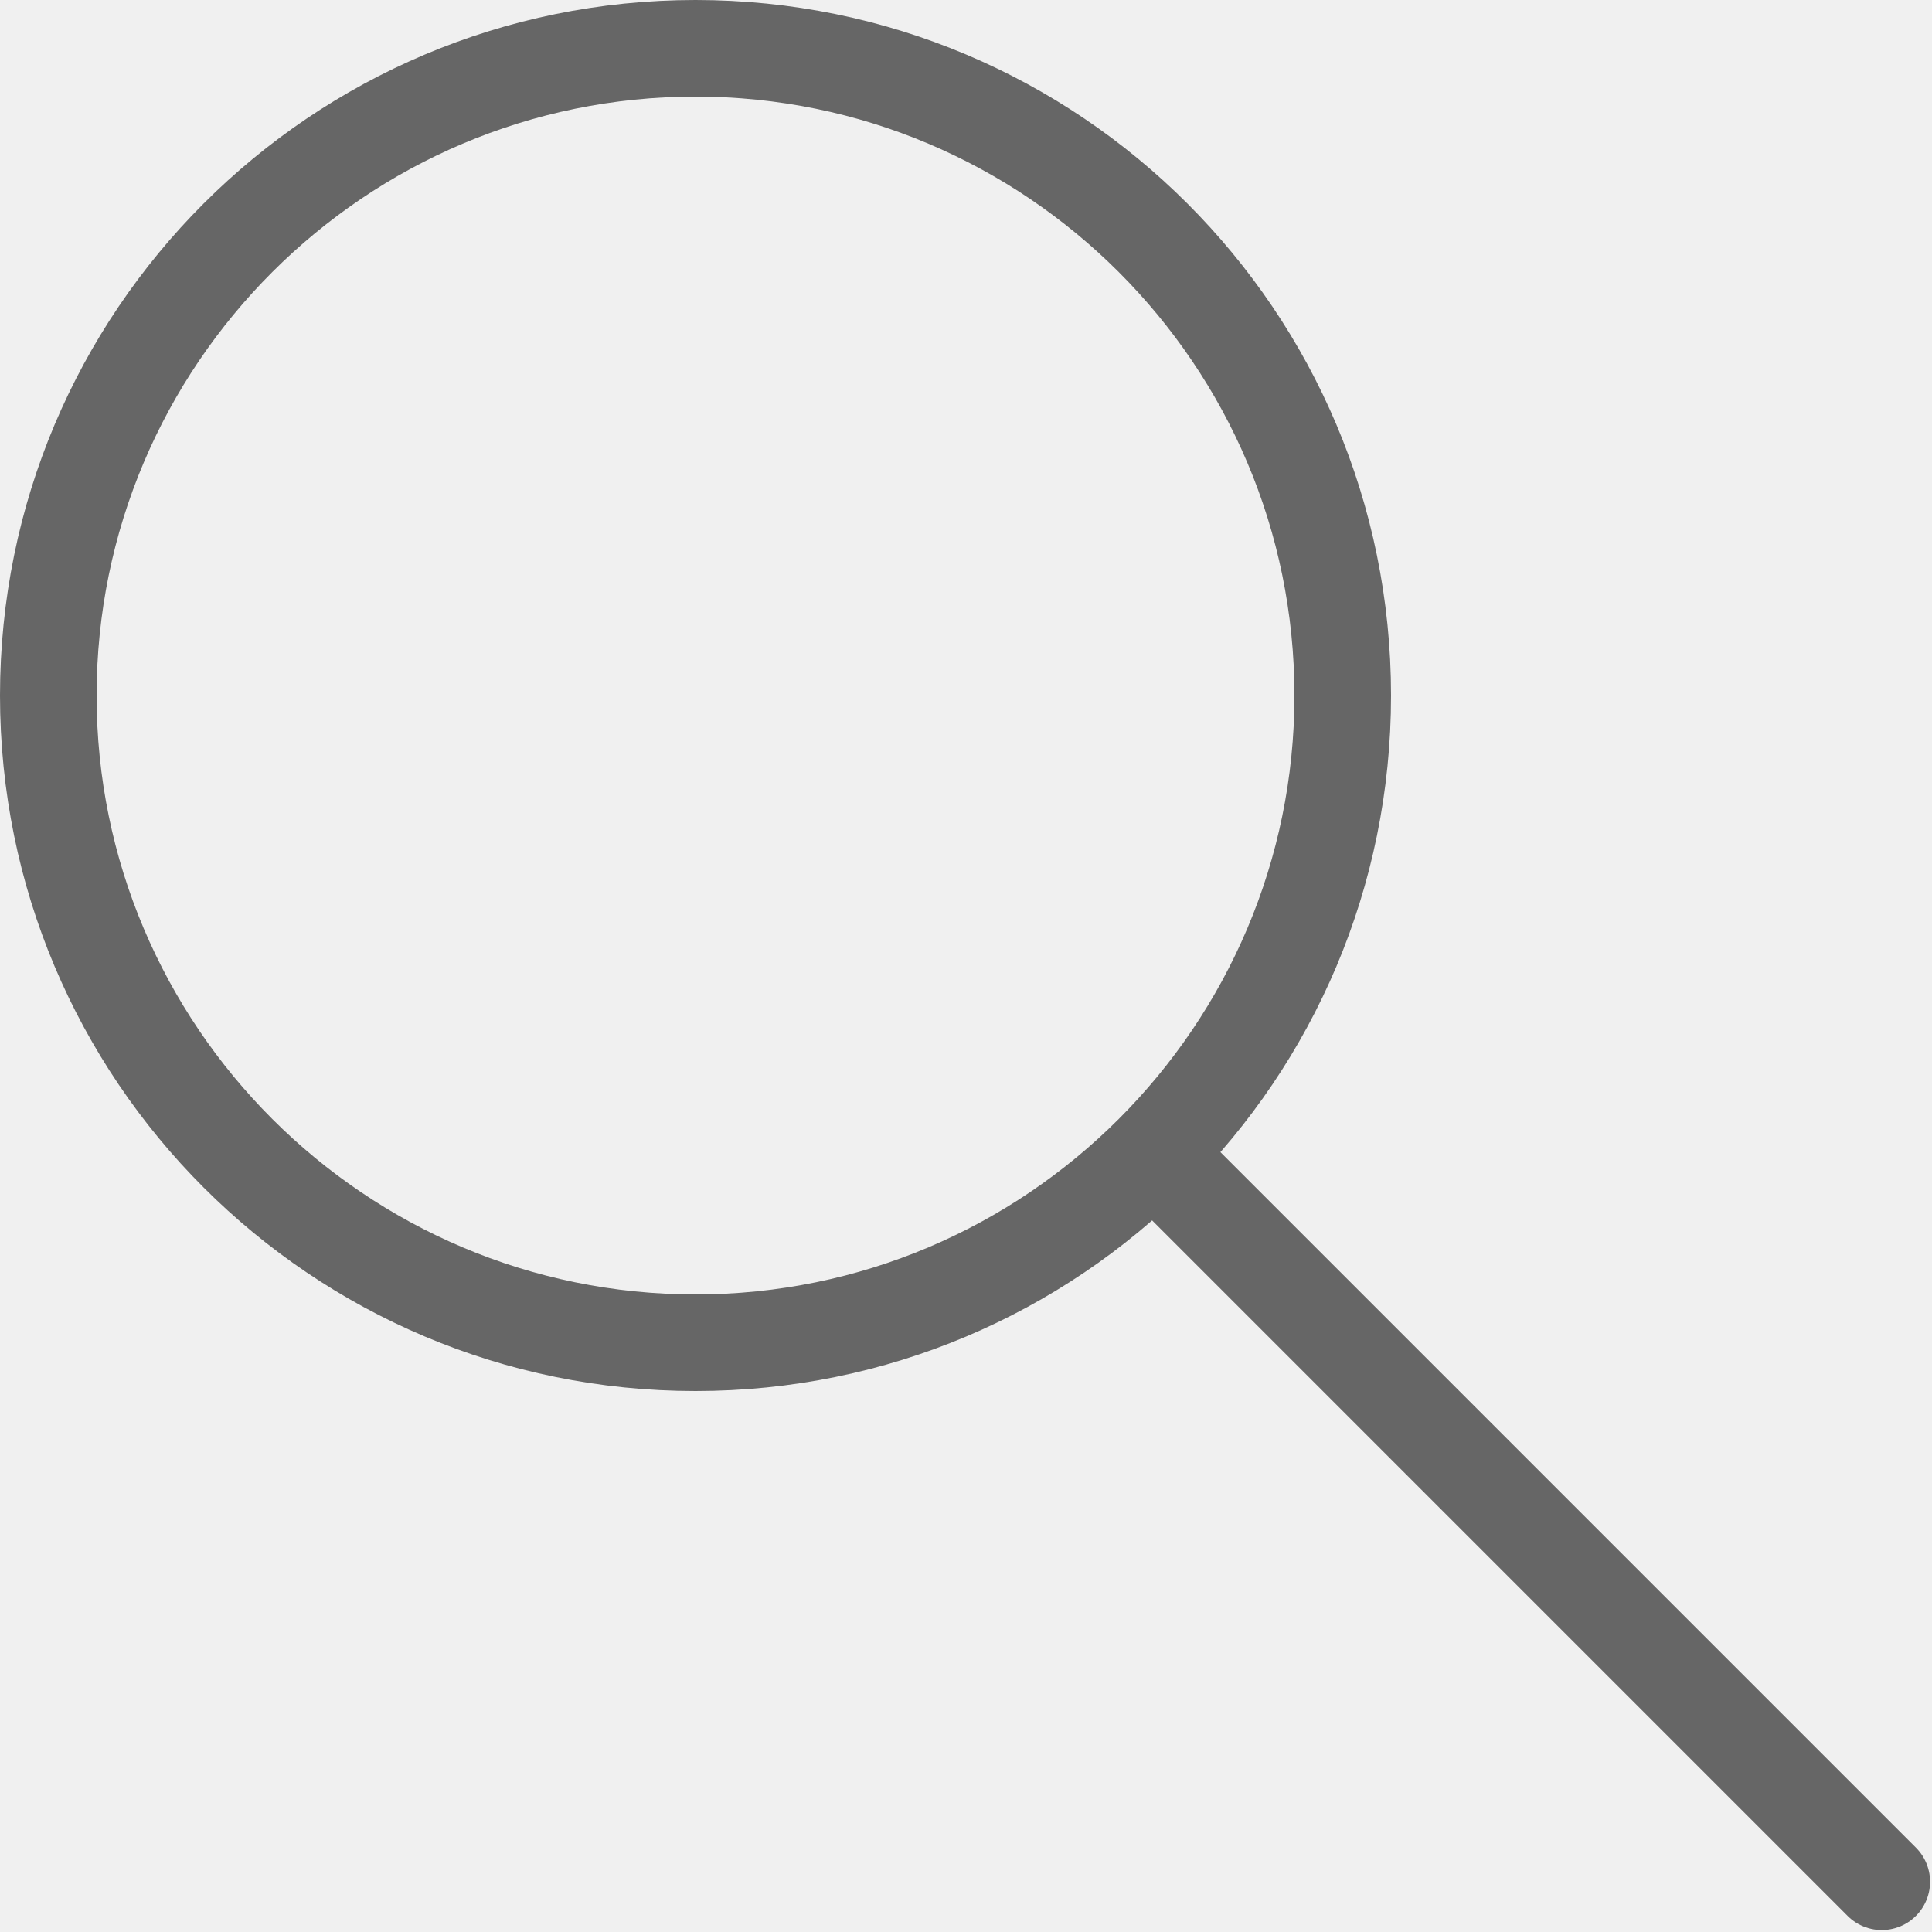
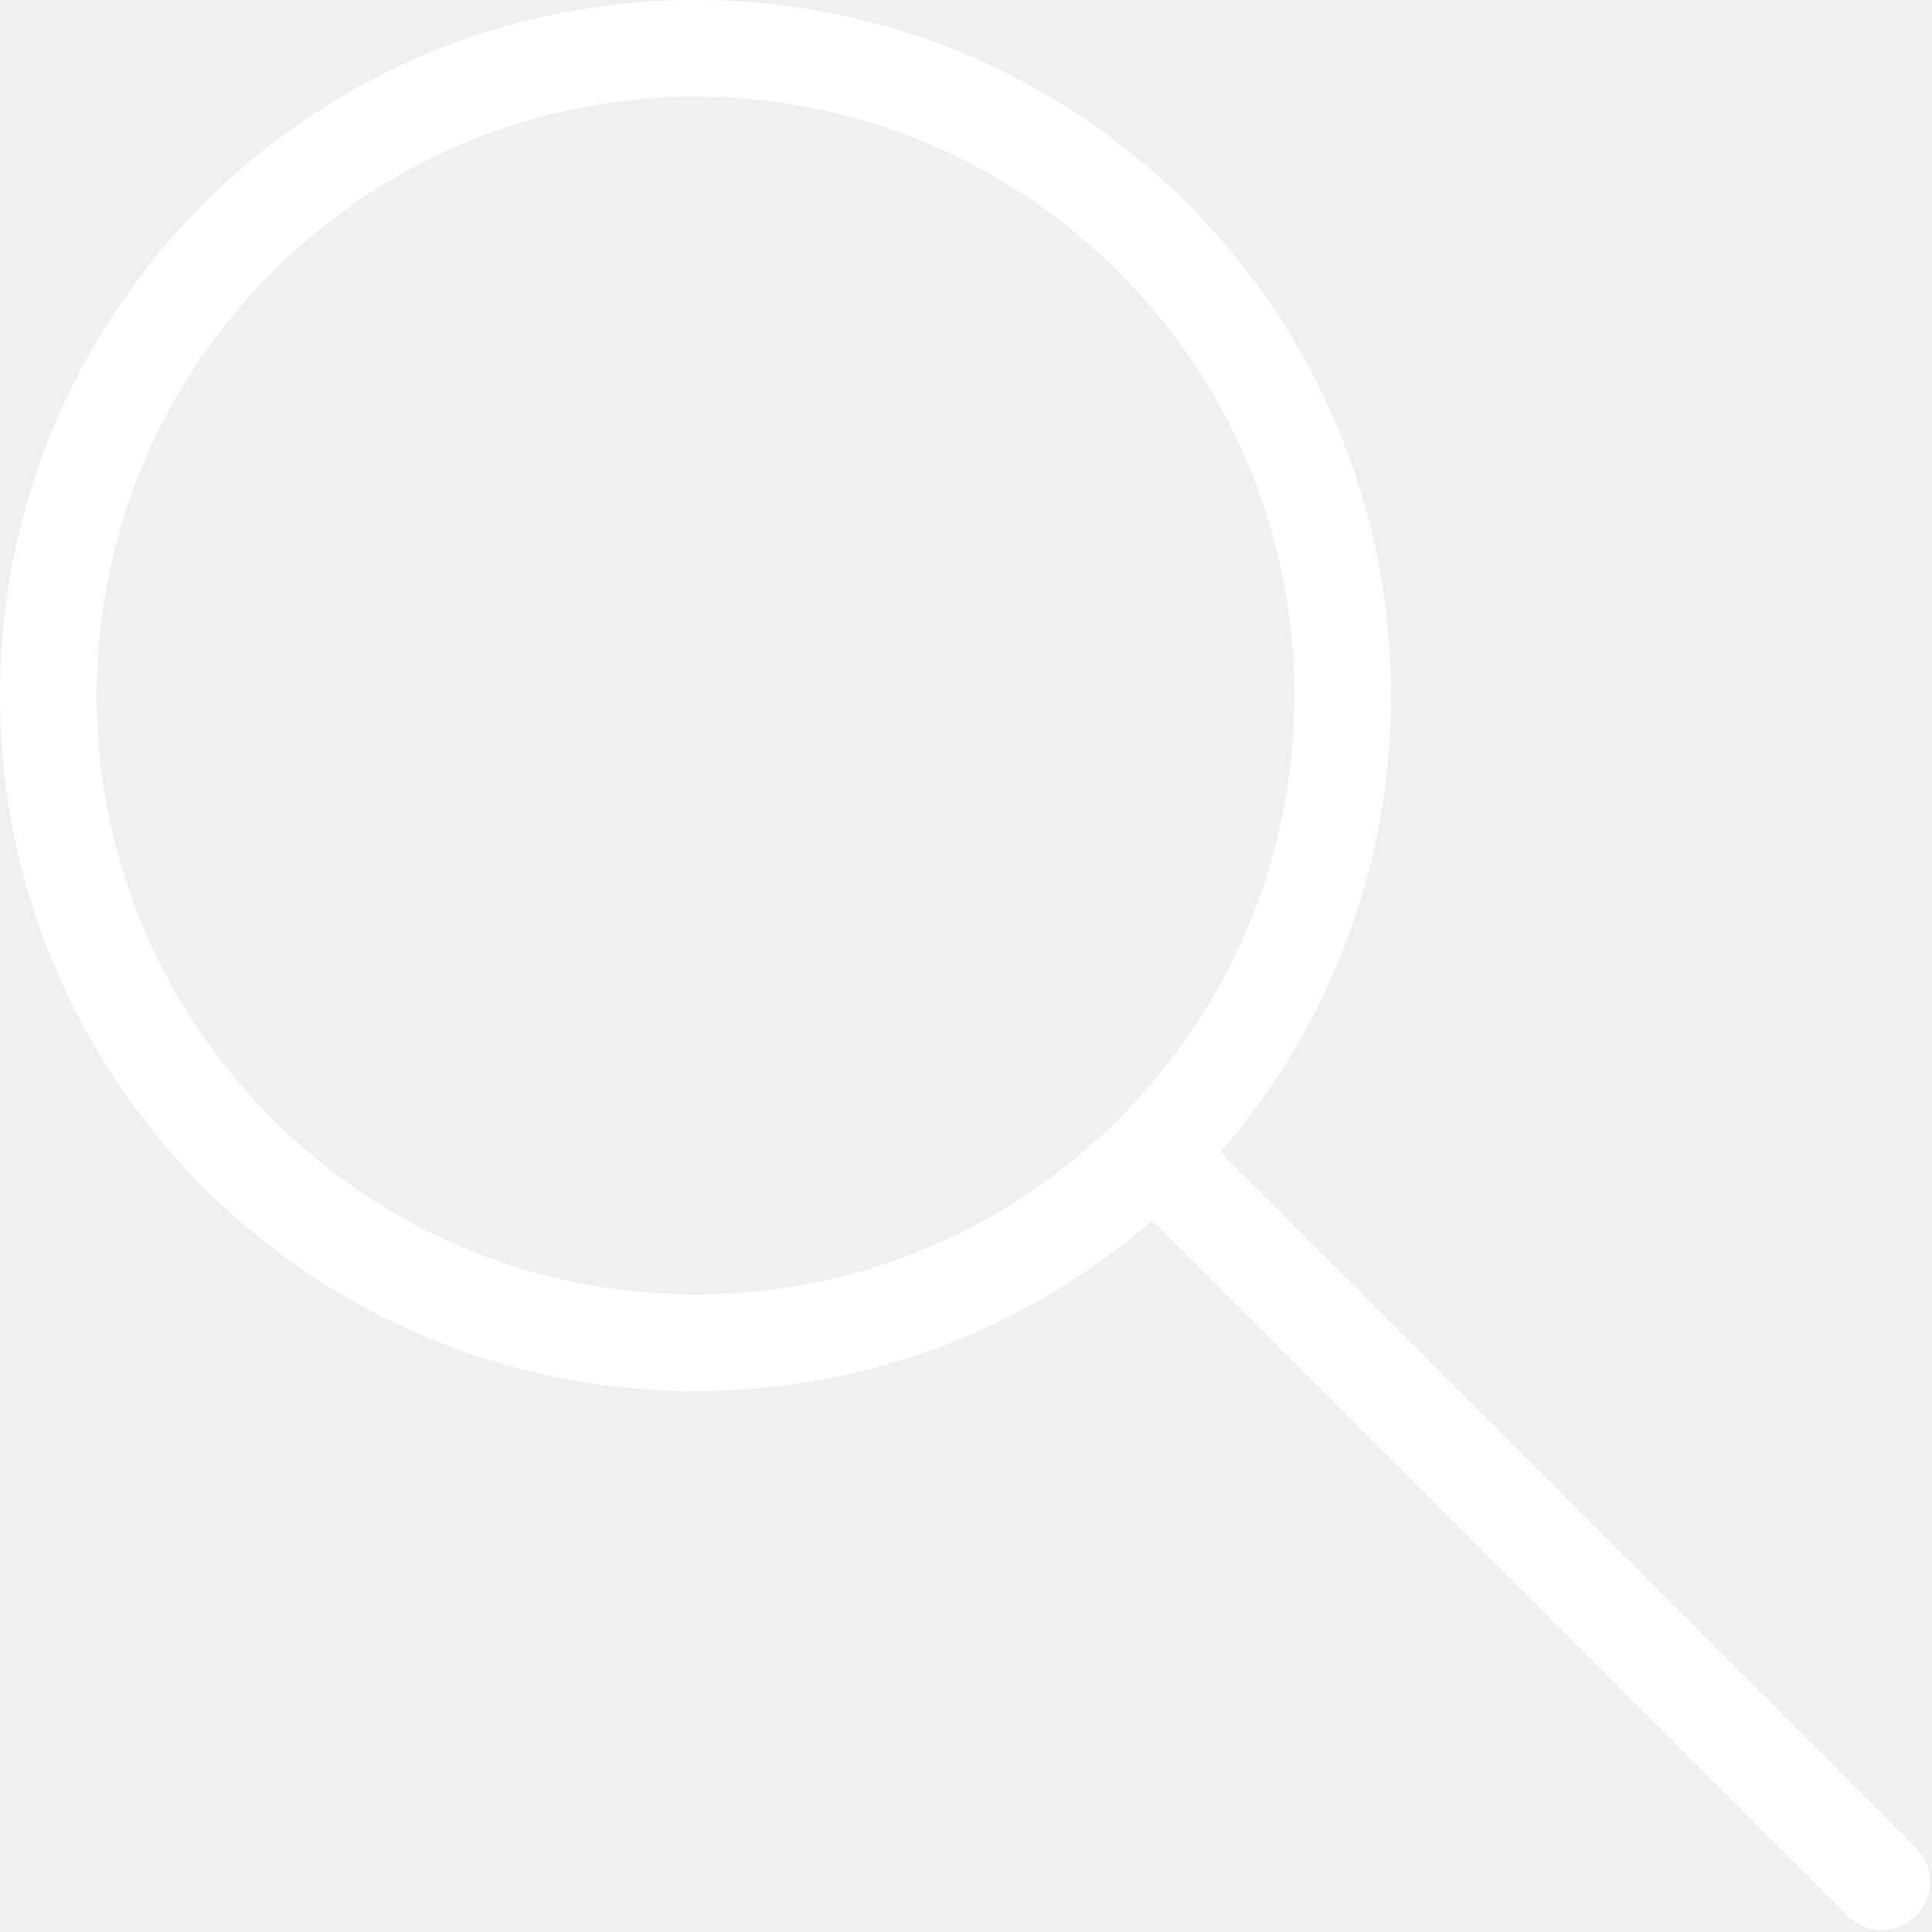
<svg xmlns="http://www.w3.org/2000/svg" version="1.1" id="search-icon" x="0px" y="0px" viewBox="0 0 100 100" style="enable-background:new 0 0 100 100;" xml:space="preserve">
  <style type="text/css">
		.st0 {
- 			fill: #666666;
+ 			fill: #ffffff;
		}

		.st1 {
			fill: none;
- 			stroke: #666666;
+ 			stroke: #ffffff;
			stroke-width: 5;
			stroke-linecap: round;
			stroke-linejoin: round;
			stroke-miterlimit: 10;
		}
	</style>
  <path class="st0" d="M36,5c17.1,0,31,13.9,31,31S53.1,67,36,67S5,53.1,5,36S18.9,5,36,5 M36,0C16.1,0,0,16.1,0,36s16.1,36,36,36    s36-16.1,36-36S55.9,0,36,0L36,0z" />
  <line class="st1" x1="60.8" y1="60.8" x2="97.4" y2="97.4" />
</svg>
